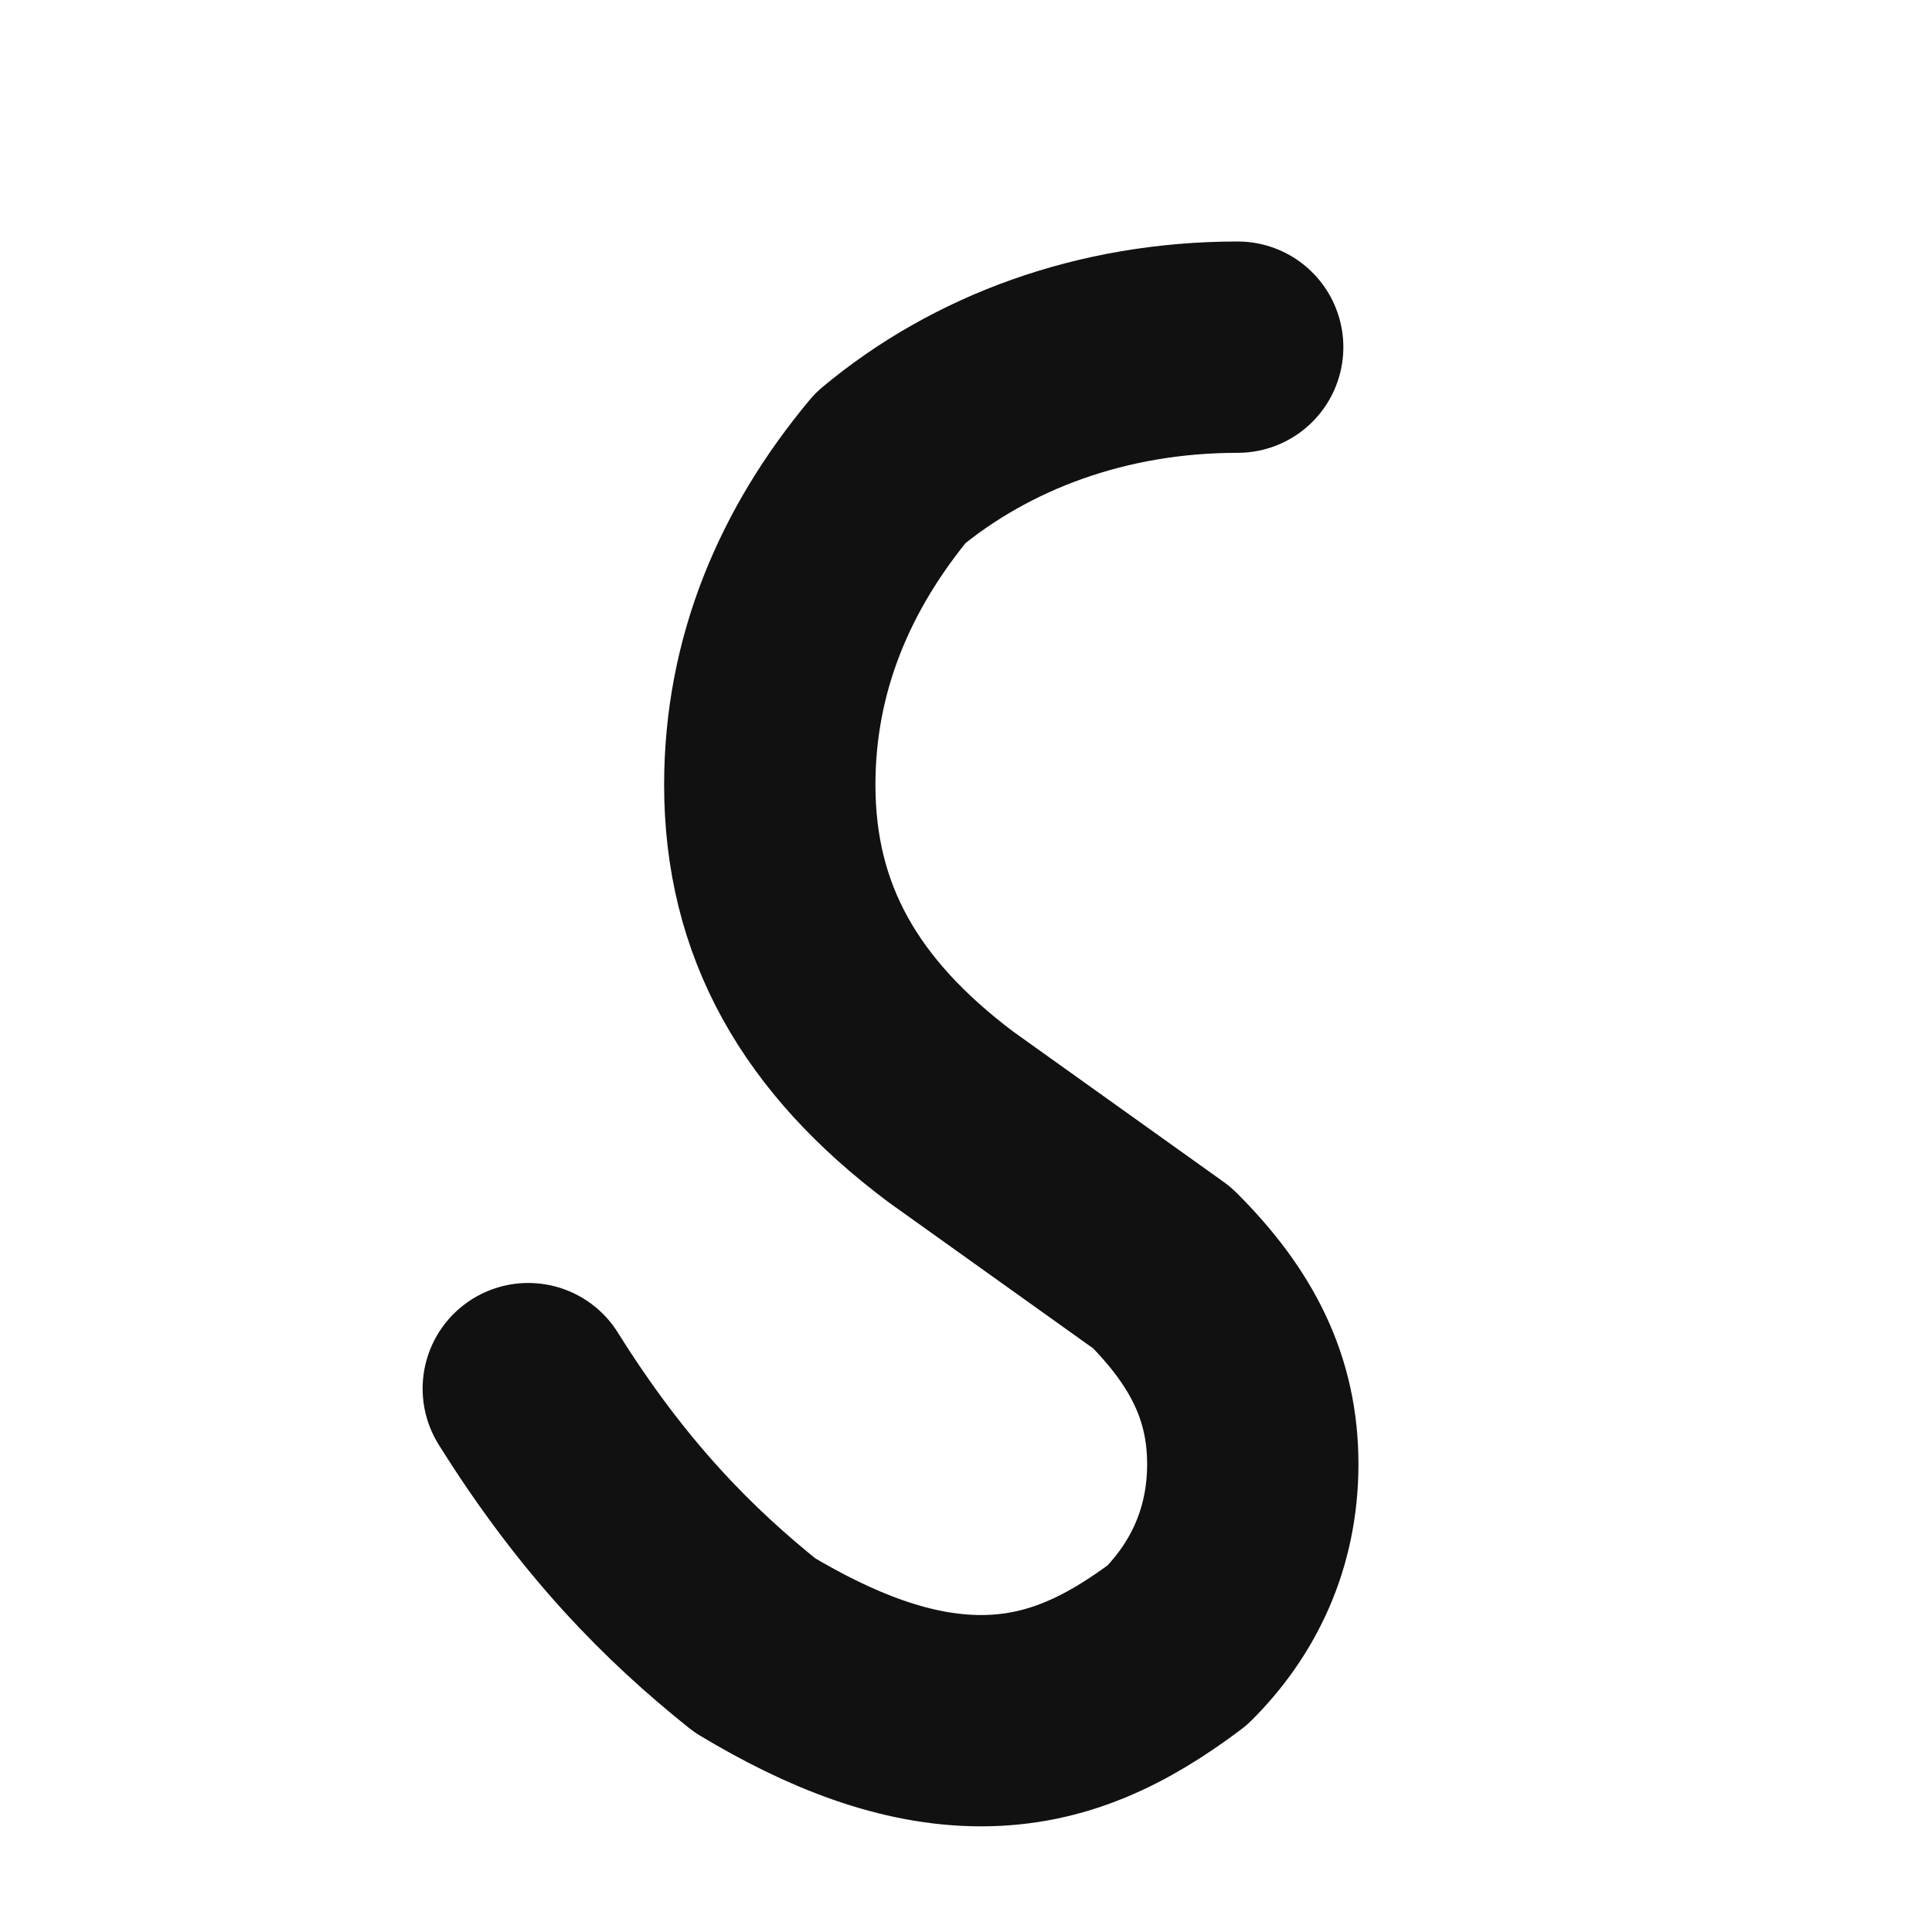
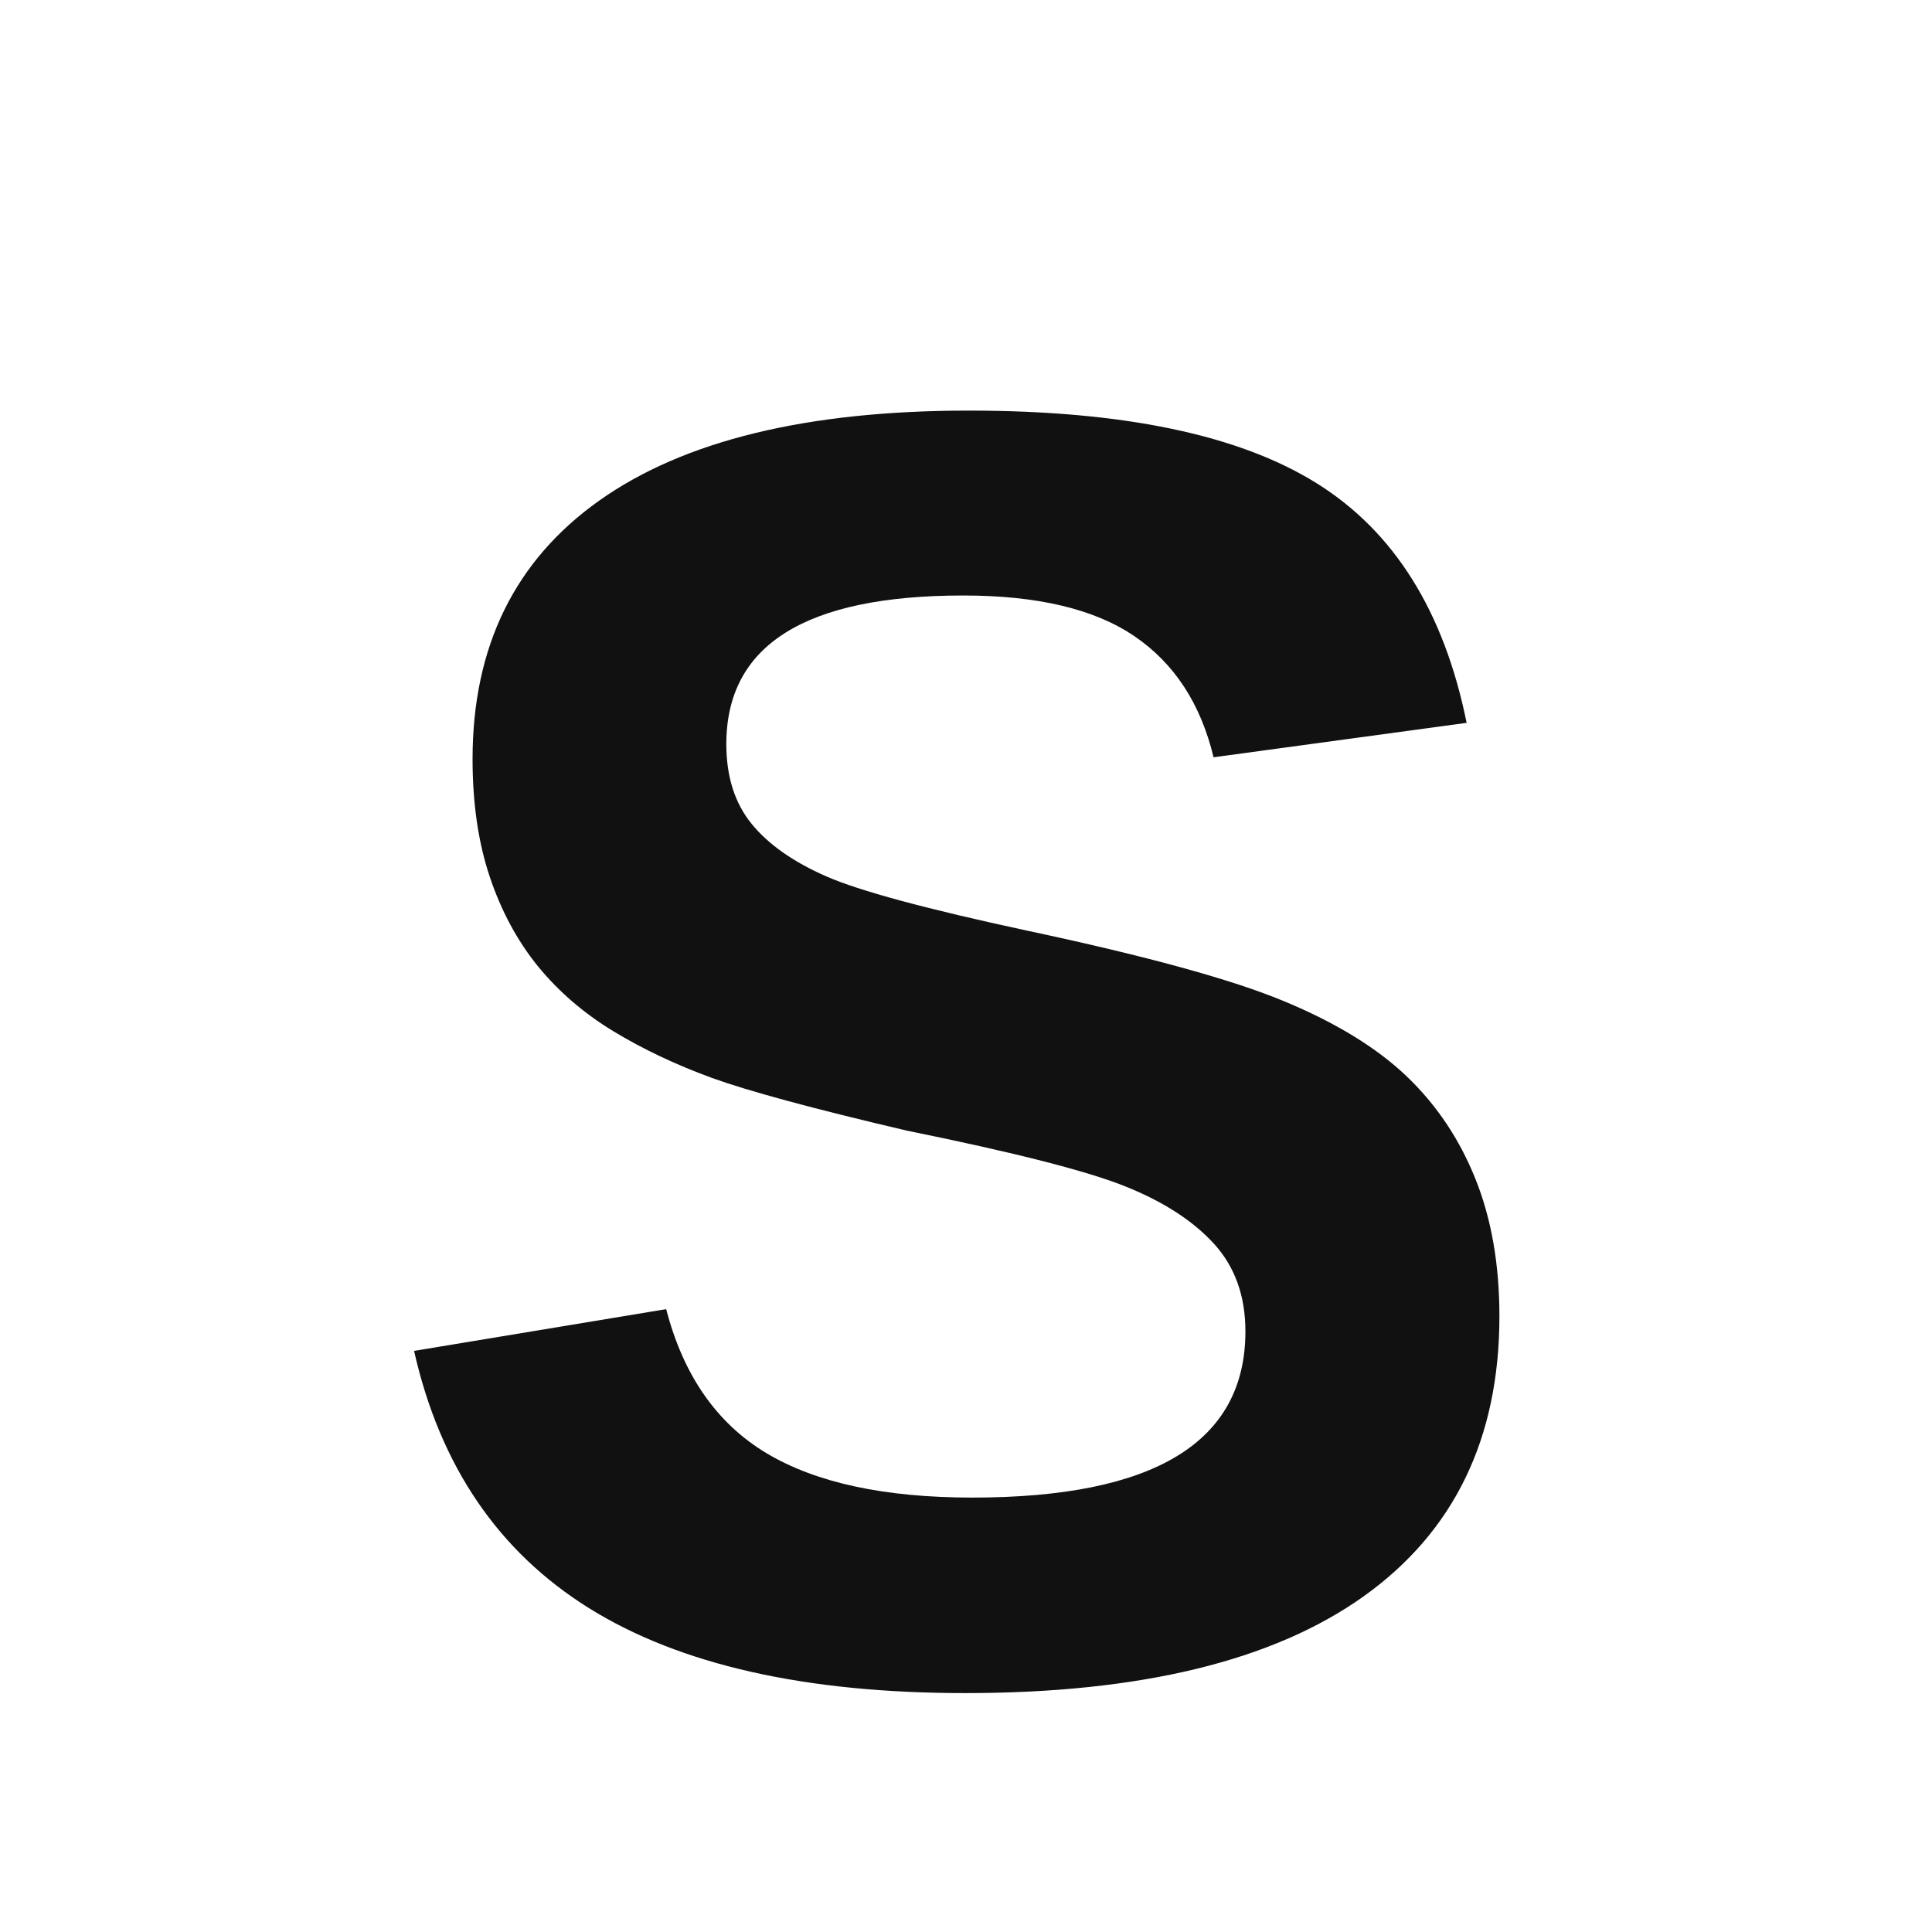
- <svg xmlns="http://www.w3.org/2000/svg" width="128" height="128" viewBox="0 0 128 128" fill="none">
-   <path d="M82 23C73 23 65 26 59 31C54 37 51 44 51 52C51 61 55 68 63 74L77 84C81 88 83 92 83 97C83 102 81 106 78 109C74 112 70 114 65 114C60 114 55 112 50 109C45 105 40 100 35 92" stroke="#111111" stroke-width="14" stroke-linecap="round" stroke-linejoin="round" />
+ <svg xmlns="http://www.w3.org/2000/svg" width="128" height="128" viewBox="0 0 128 128" role="img" aria-label="SkillSync menu bar icon">
+   <text x="64" y="111" text-anchor="middle" font-family="Helvetica Neue, Arial, sans-serif" font-size="120" font-weight="800" fill="#111111">S</text>
</svg>
